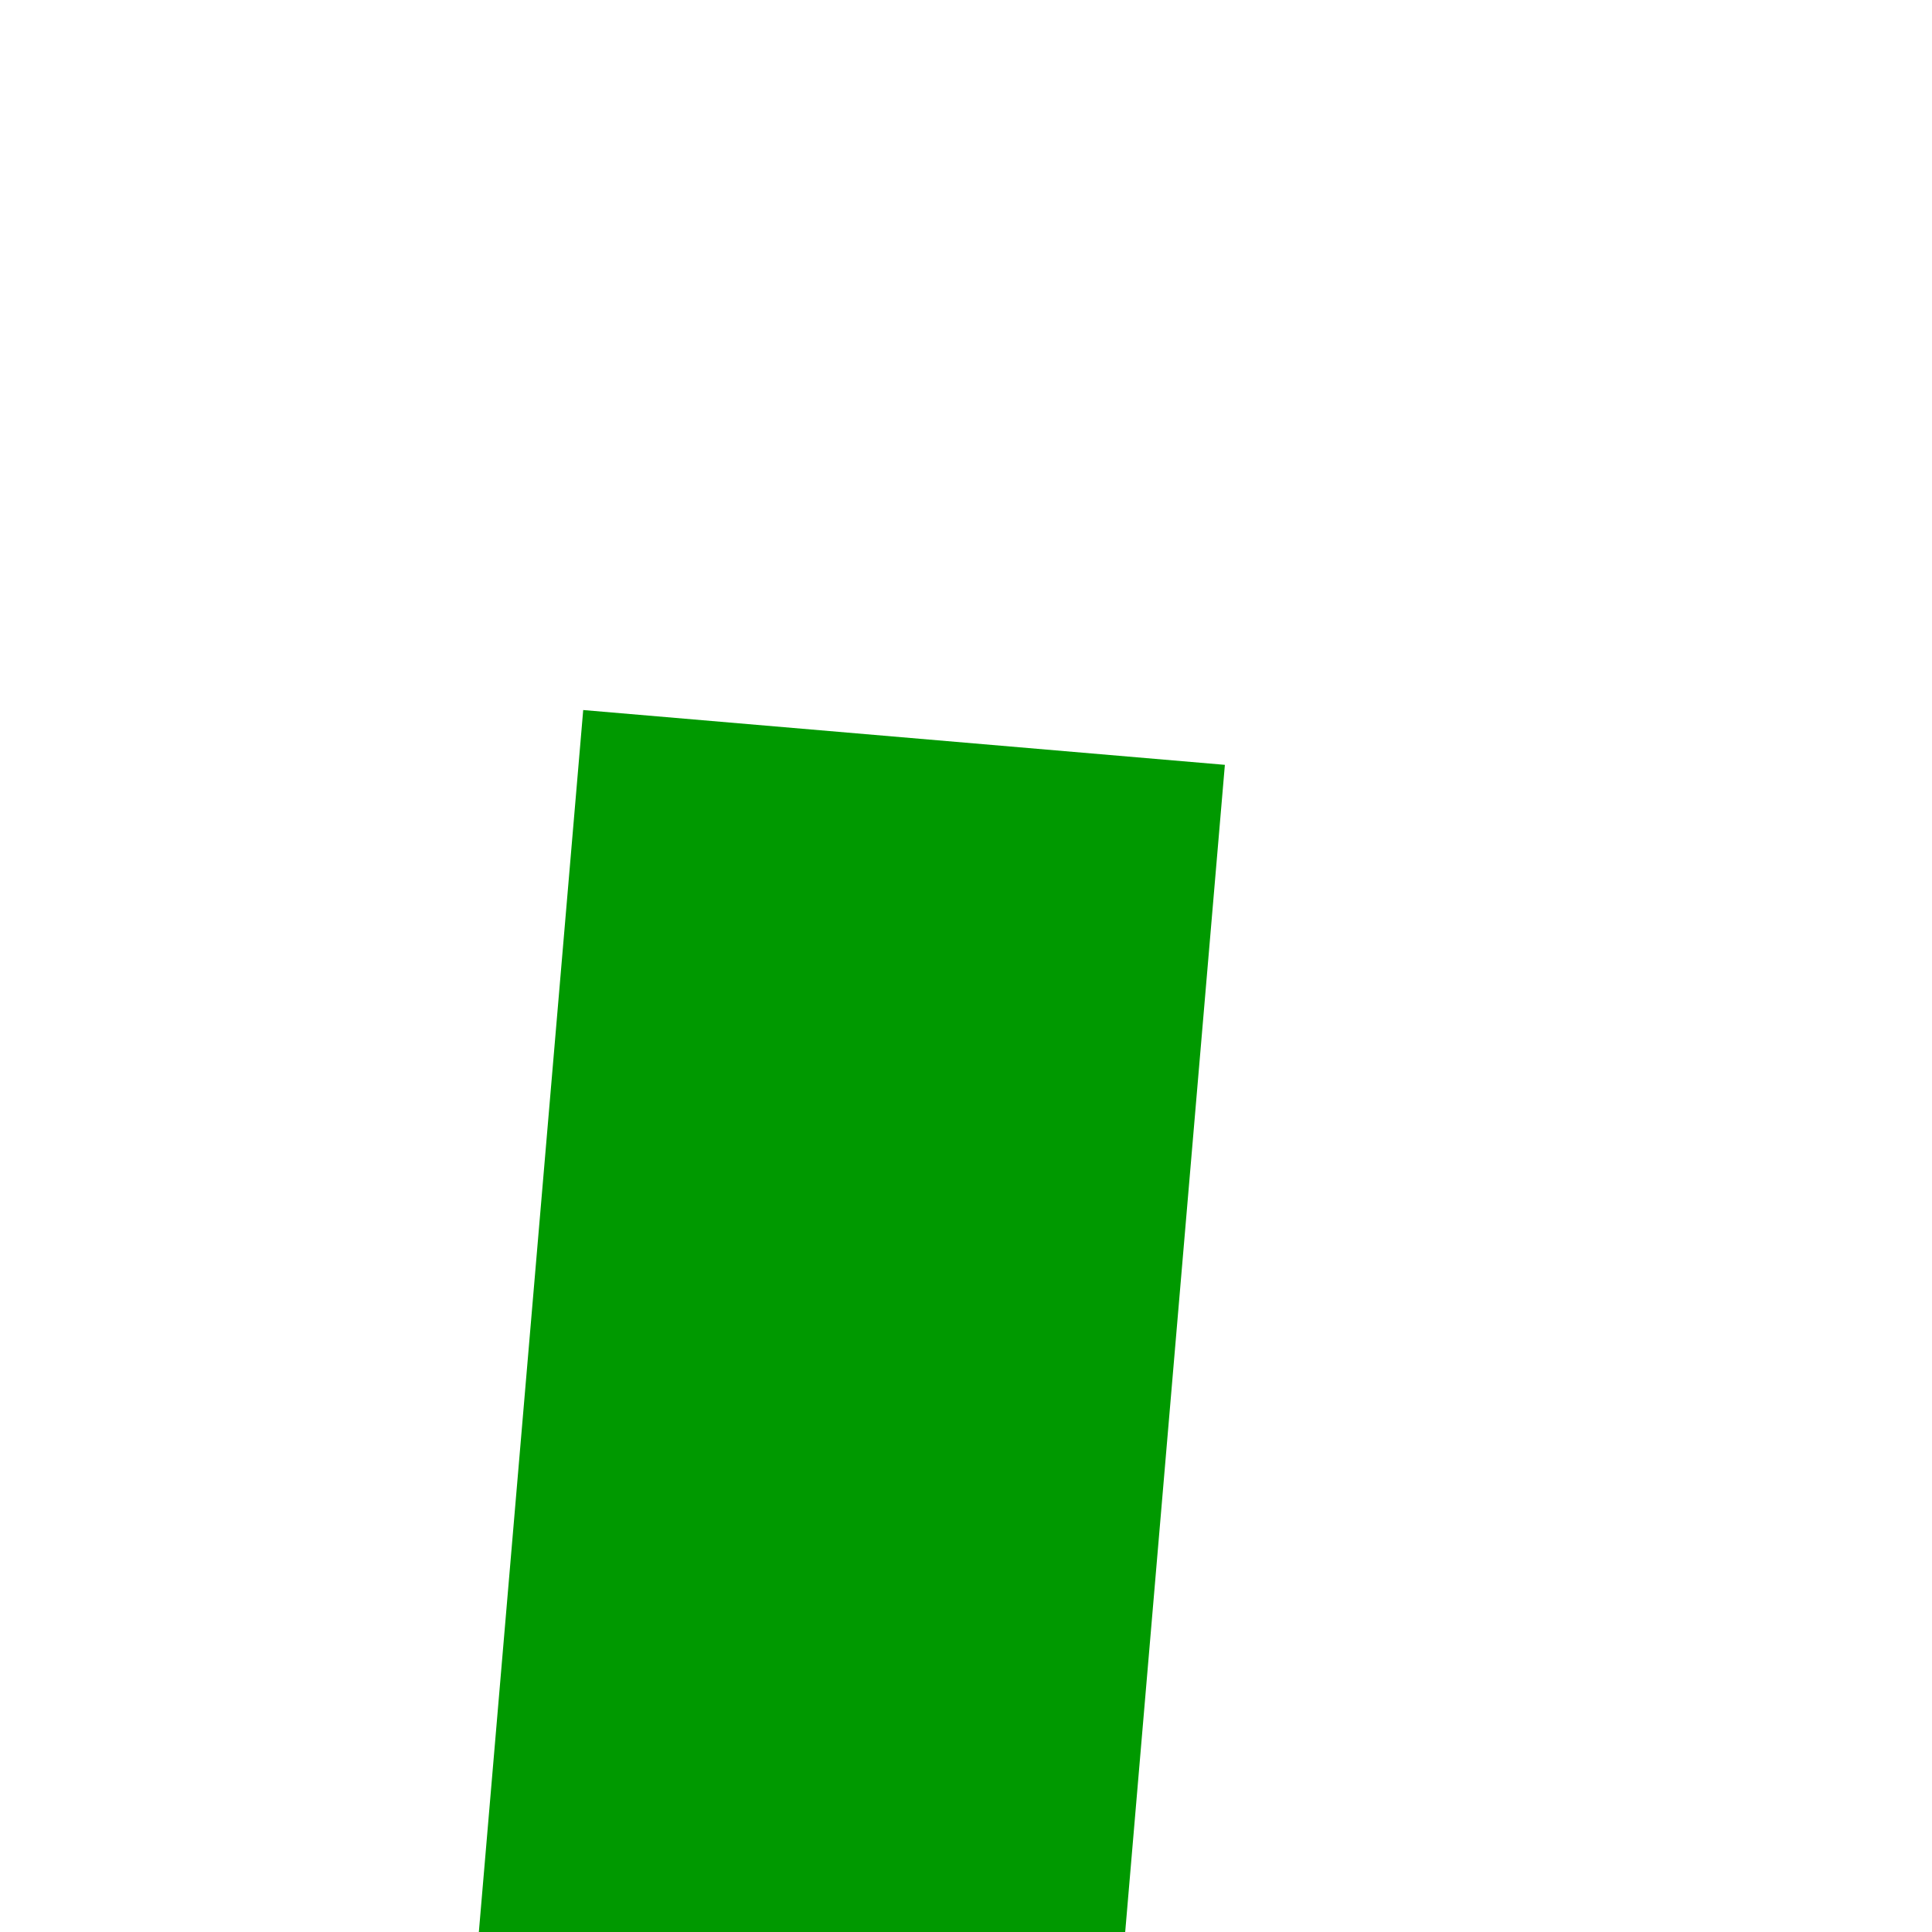
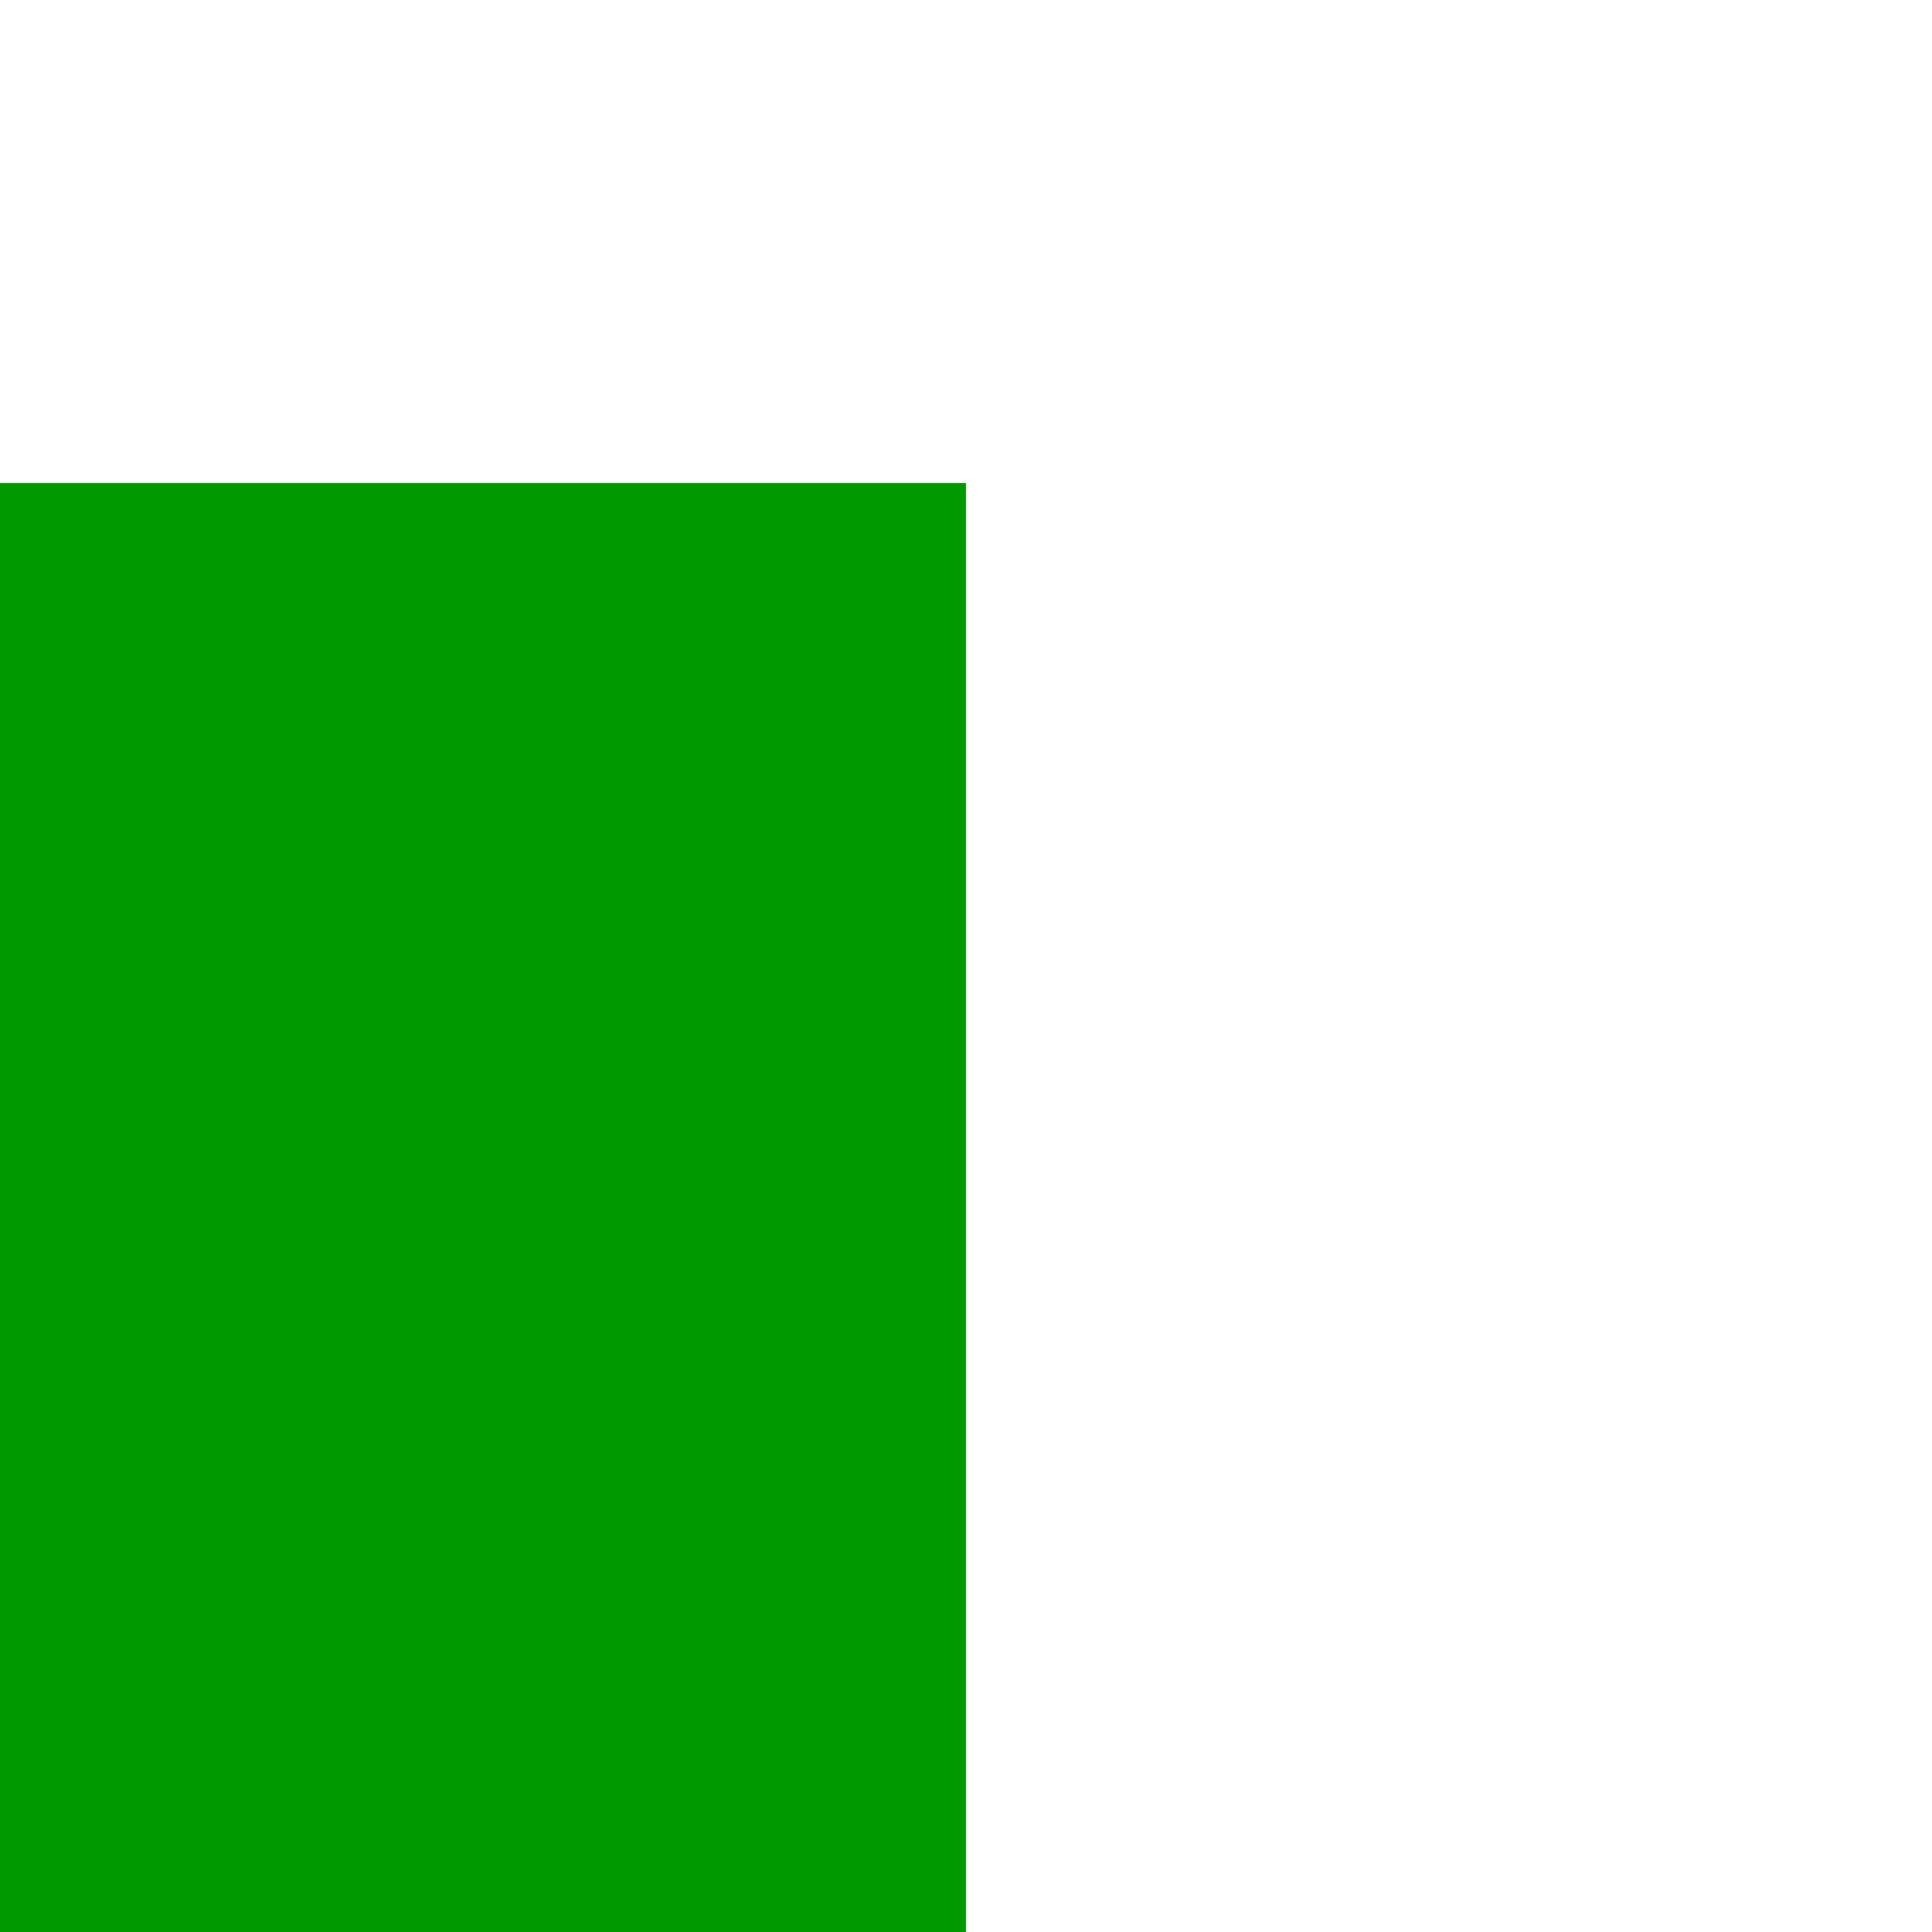
- <svg xmlns="http://www.w3.org/2000/svg" version="1.1" width="6px" height="6px" preserveAspectRatio="xMinYMid meet" viewBox="646 729  6 4">
-   <path d="M 634.4 883  L 642 890  L 649.6 883  L 634.4 883  Z " fill-rule="nonzero" fill="#009900" stroke="none" transform="matrix(0.9963729 0.0850948 -0.0850948 0.9963729 71.25541 -51.69288 )" />
-   <path d="M 642 730  L 642 884  " stroke-width="2" stroke="#009900" fill="none" transform="matrix(0.9963729 0.0850948 -0.0850948 0.9963729 71.25541 -51.69288 )" />
+ <svg xmlns="http://www.w3.org/2000/svg" version="1.1" width="4px" height="4px" preserveAspectRatio="xMinYMid meet" viewBox="452 731  4 2">
+   <path d="M 445.4 784  L 453 791  L 460.6 784  L 445.4 784  Z " fill-rule="nonzero" fill="#009900" stroke="none" />
+   <path d="M 453 731  L 453 785  " stroke-width="2" stroke="#009900" fill="none" />
</svg>
